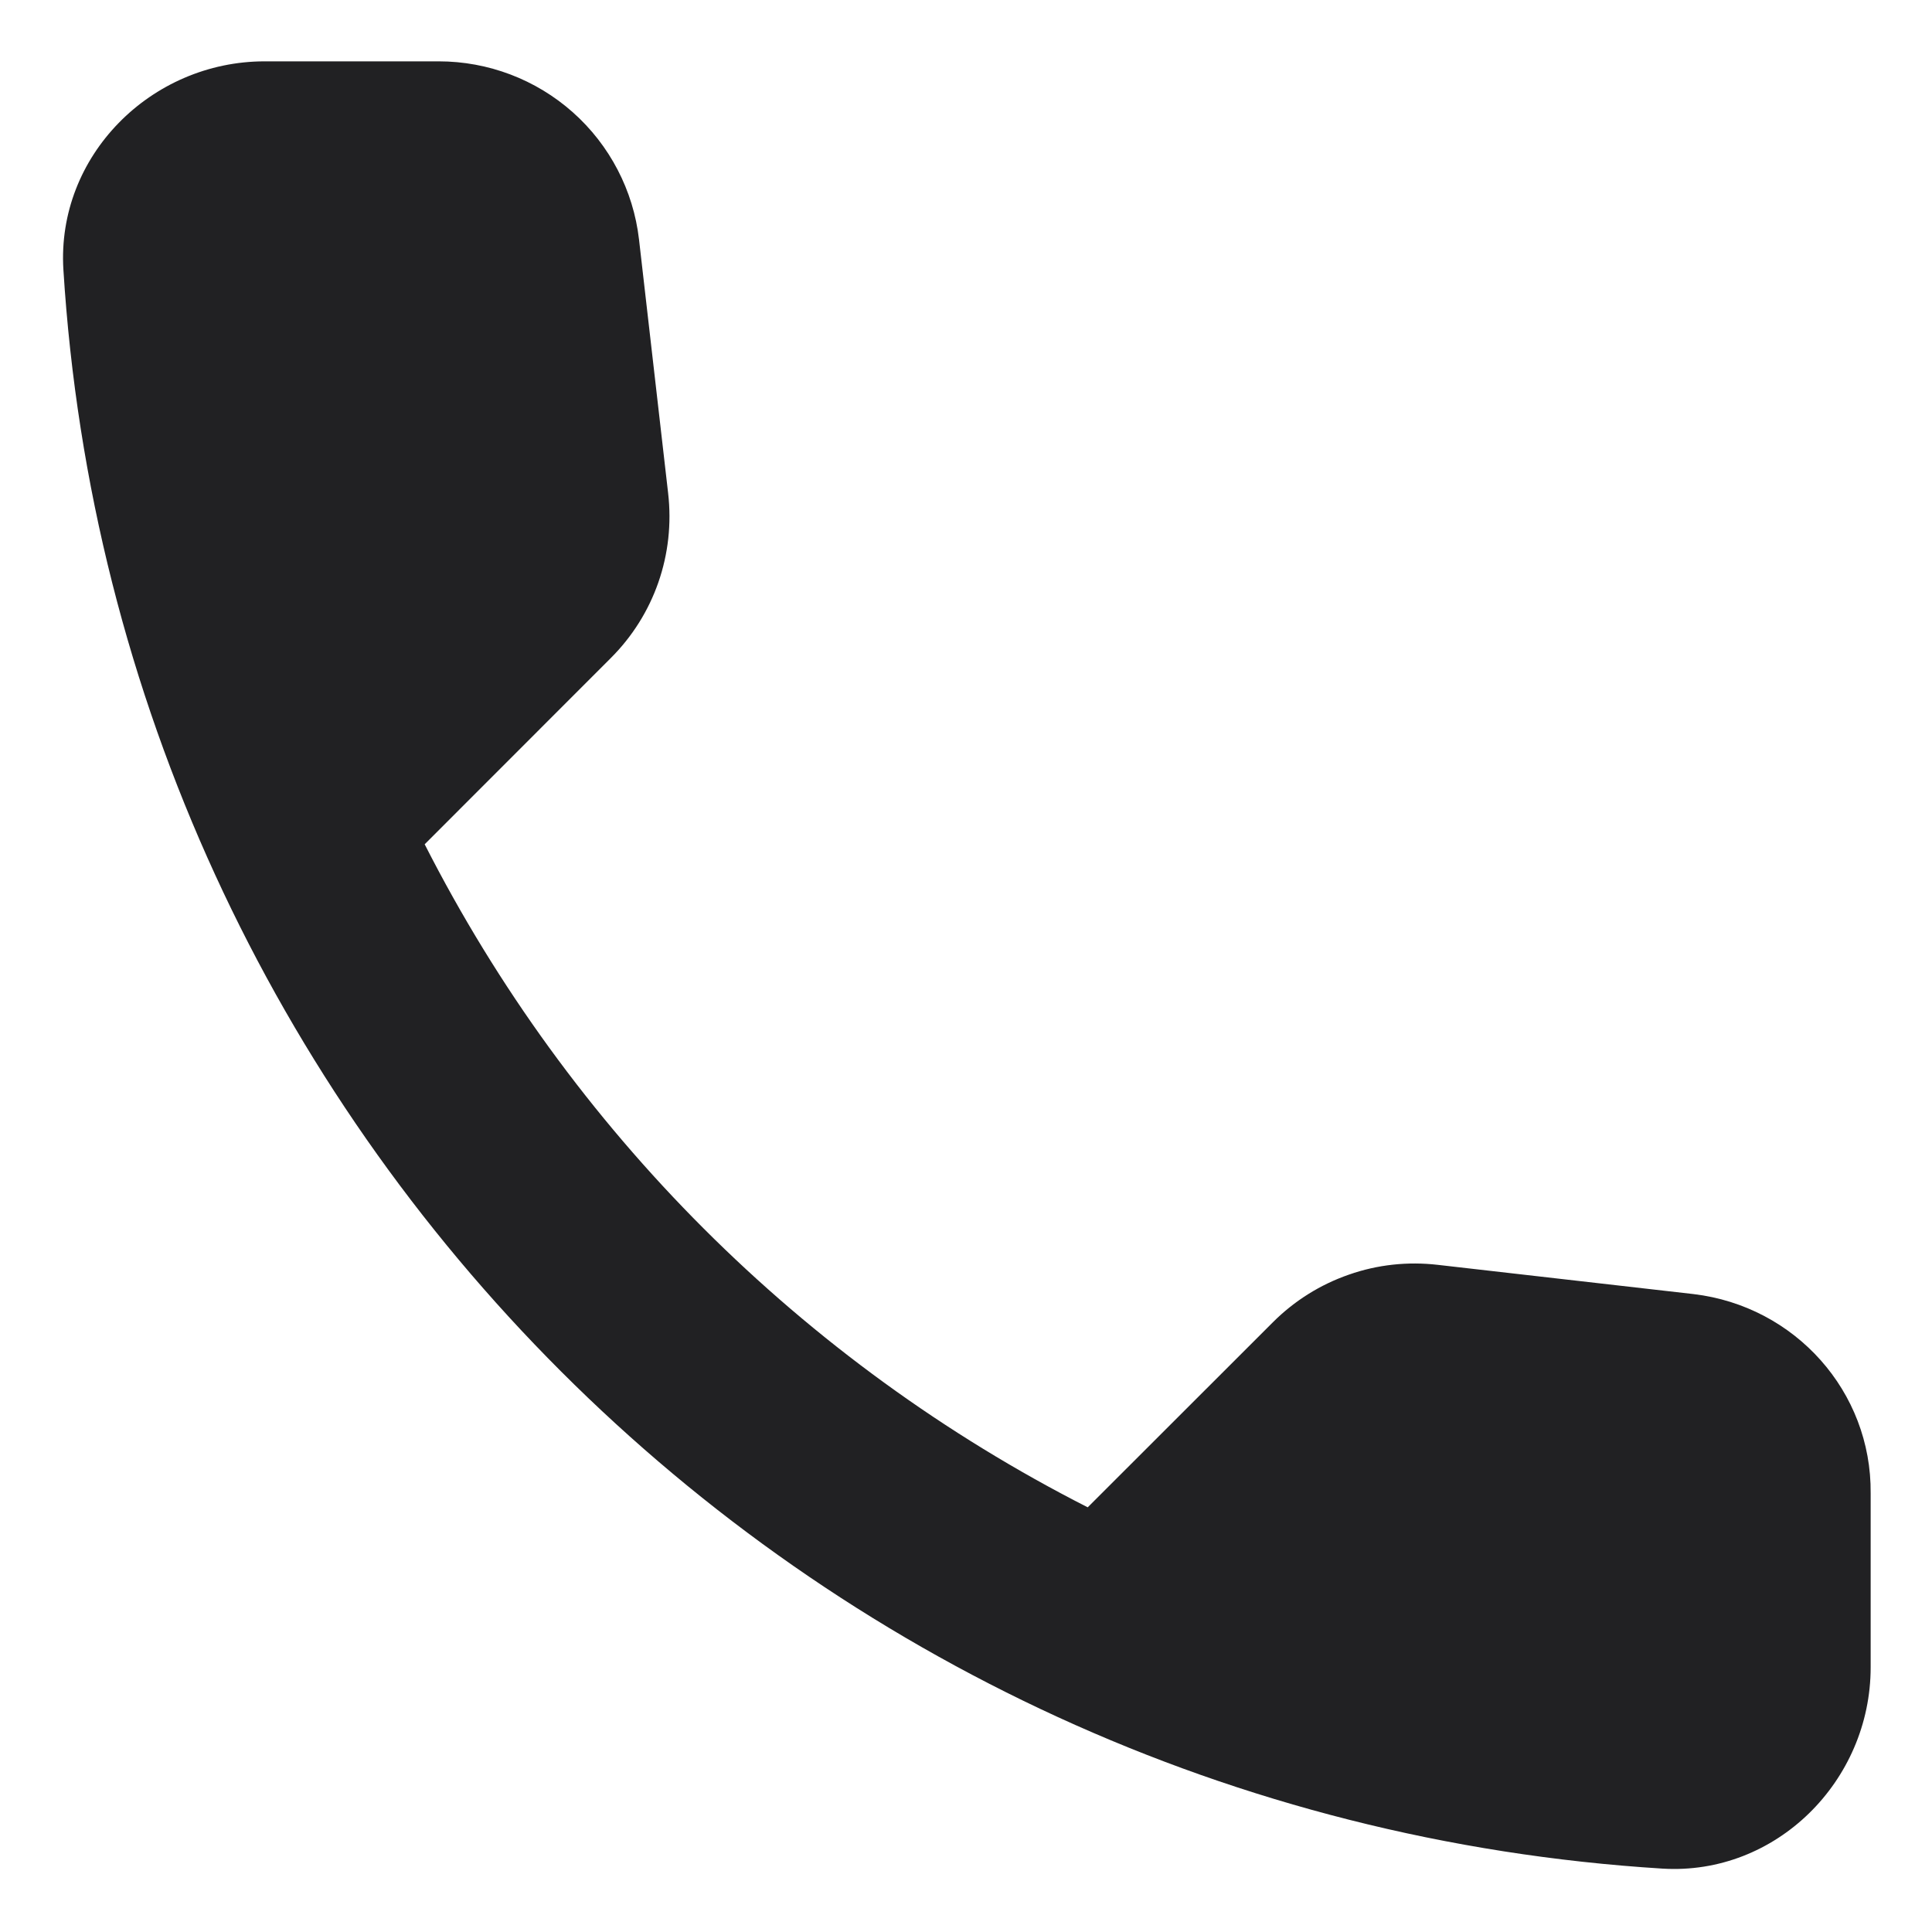
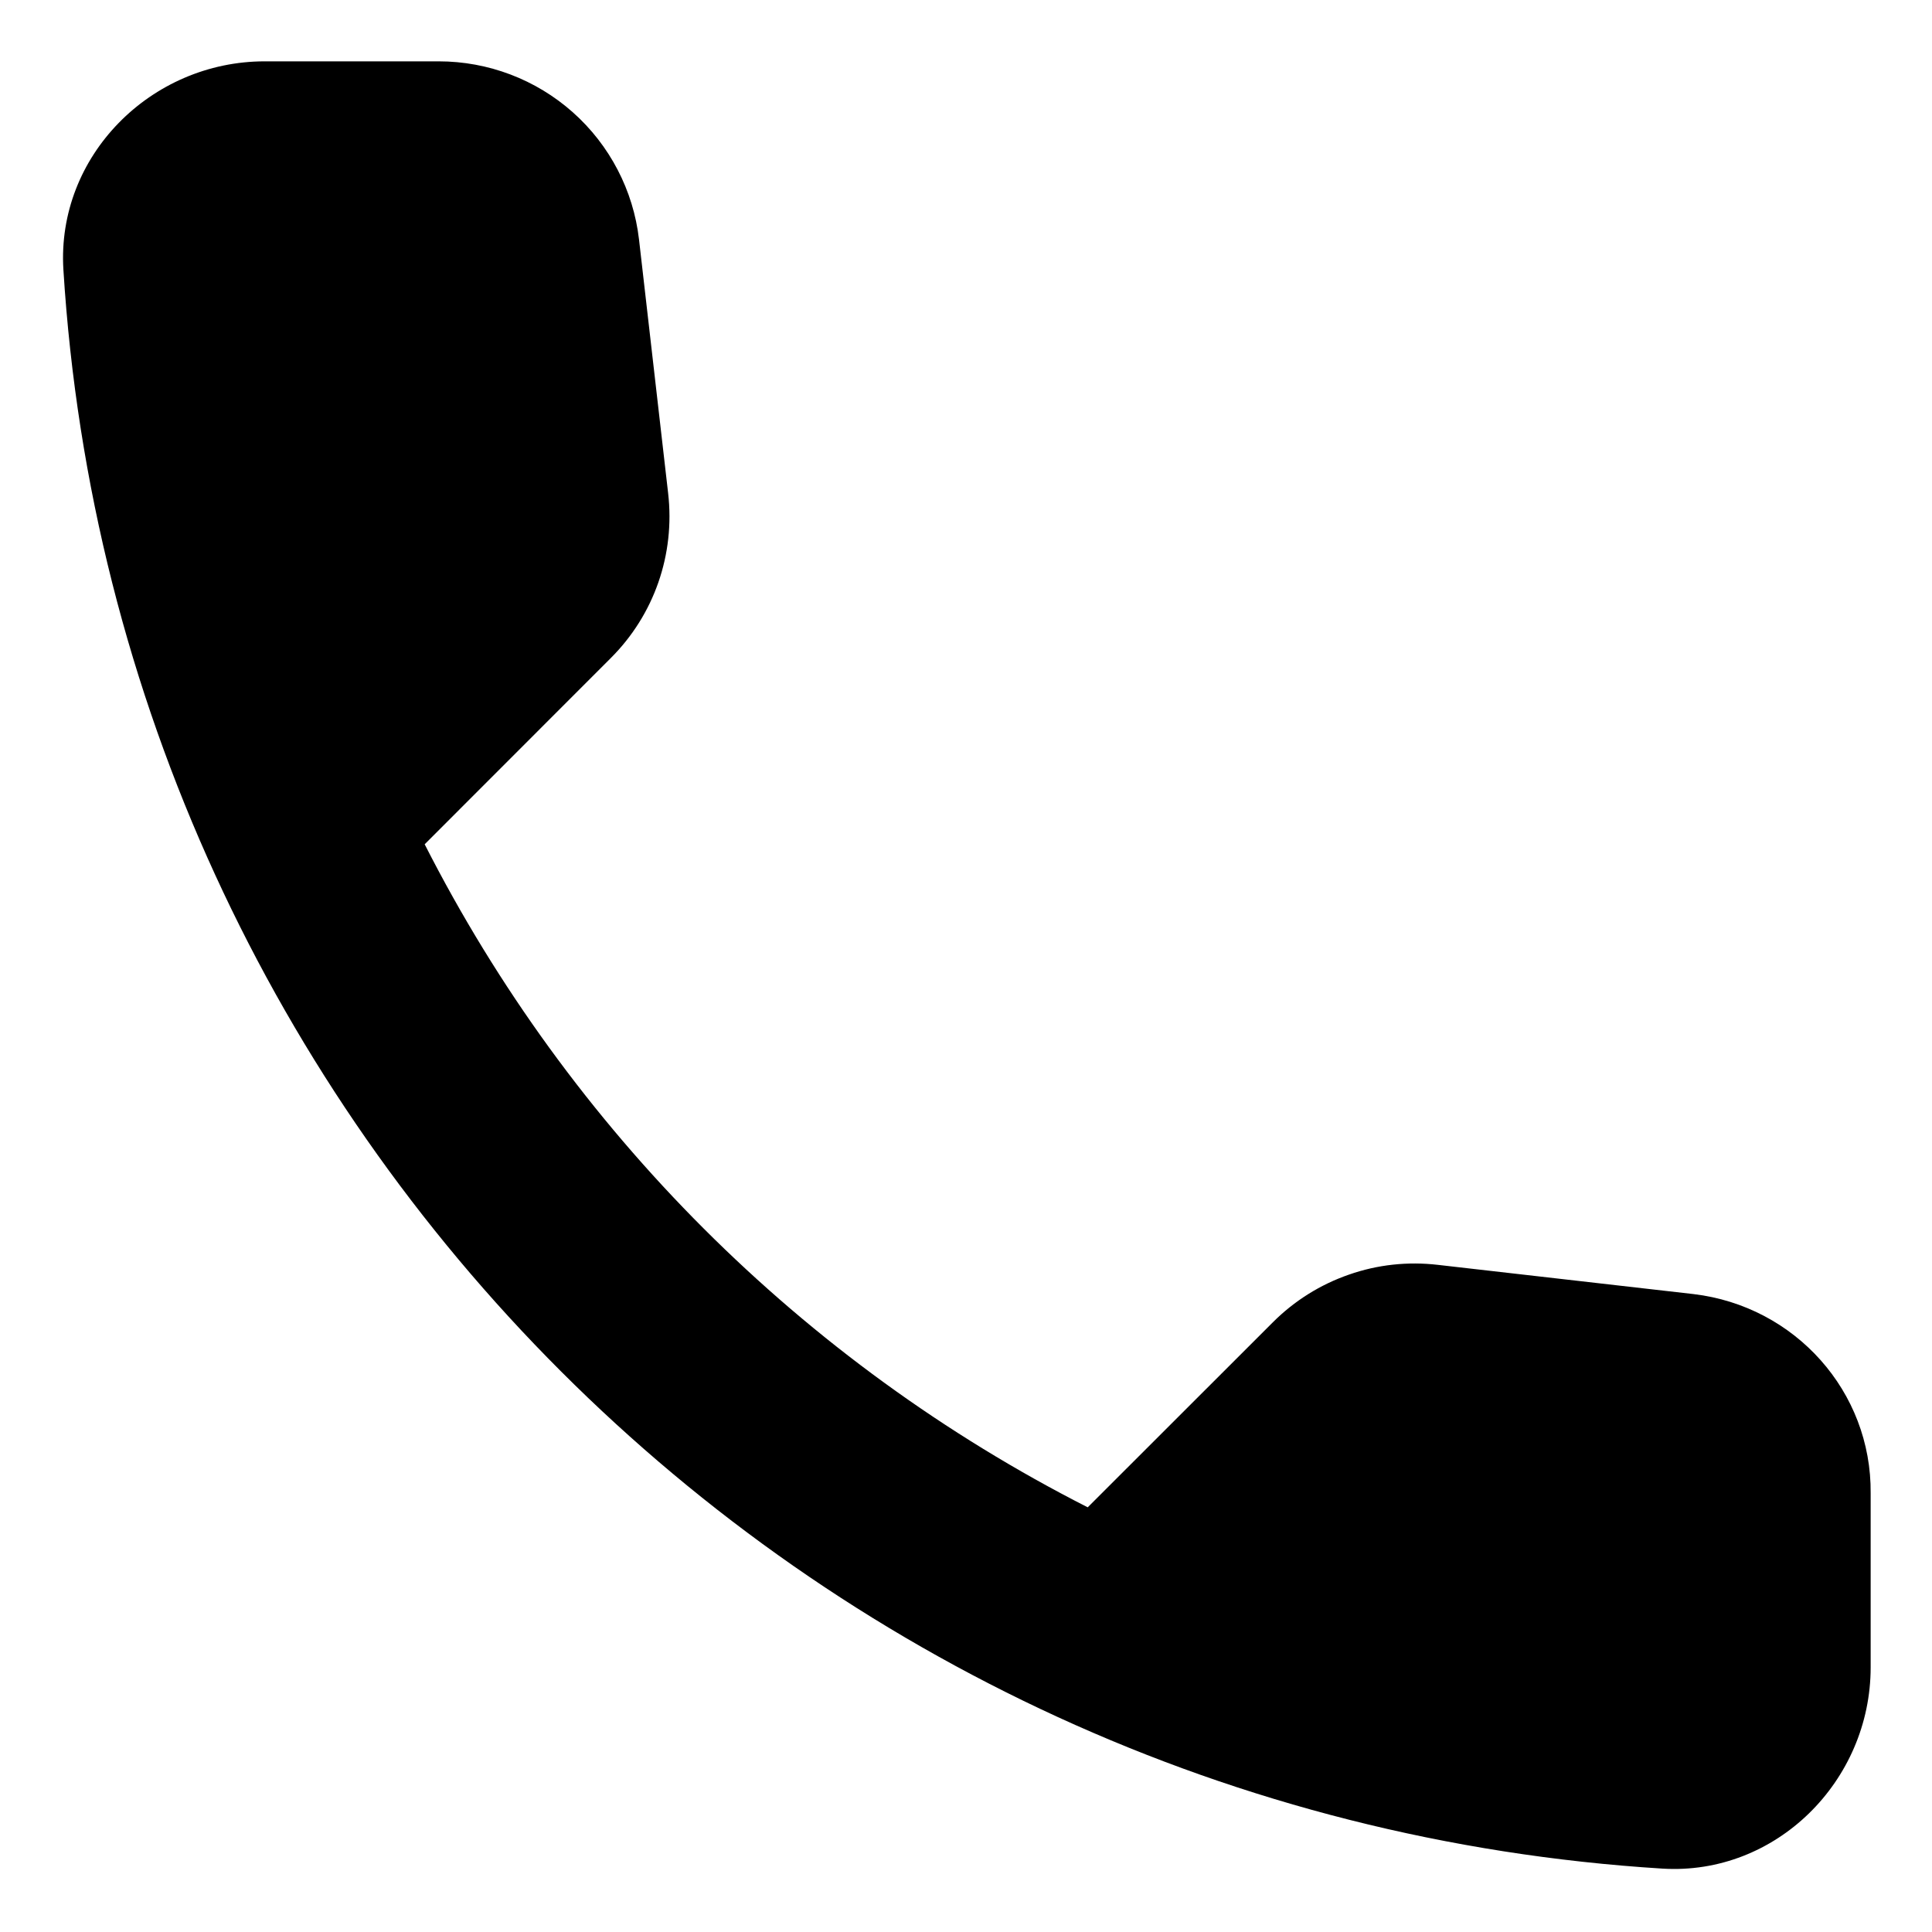
- <svg xmlns="http://www.w3.org/2000/svg" width="16" height="16" viewBox="0 0 16 16" fill="none">
-   <path d="M14.025 10.717L11.908 10.475C11.659 10.446 11.407 10.473 11.171 10.556C10.934 10.638 10.719 10.773 10.542 10.95L9.008 12.483C6.643 11.28 4.72 9.357 3.517 6.992L5.058 5.45C5.417 5.092 5.592 4.592 5.533 4.083L5.292 1.983C5.245 1.577 5.05 1.202 4.744 0.93C4.438 0.658 4.043 0.508 3.633 0.508H2.192C1.25 0.508 0.467 1.292 0.525 2.233C0.967 9.35 6.658 15.033 13.767 15.475C14.708 15.533 15.492 14.75 15.492 13.808V12.367C15.5 11.525 14.867 10.817 14.025 10.717Z" fill="#212123" />
+ <svg xmlns="http://www.w3.org/2000/svg" width="16" height="16" viewBox="0 0 16 16">
+   <path d="M14.025 10.717L11.908 10.475C11.659 10.446 11.407 10.473 11.171 10.556C10.934 10.638 10.719 10.773 10.542 10.95L9.008 12.483C6.643 11.28 4.72 9.357 3.517 6.992L5.058 5.45C5.417 5.092 5.592 4.592 5.533 4.083L5.292 1.983C5.245 1.577 5.05 1.202 4.744 0.93C4.438 0.658 4.043 0.508 3.633 0.508H2.192C1.25 0.508 0.467 1.292 0.525 2.233C0.967 9.35 6.658 15.033 13.767 15.475C14.708 15.533 15.492 14.75 15.492 13.808V12.367C15.5 11.525 14.867 10.817 14.025 10.717Z" />
</svg>
